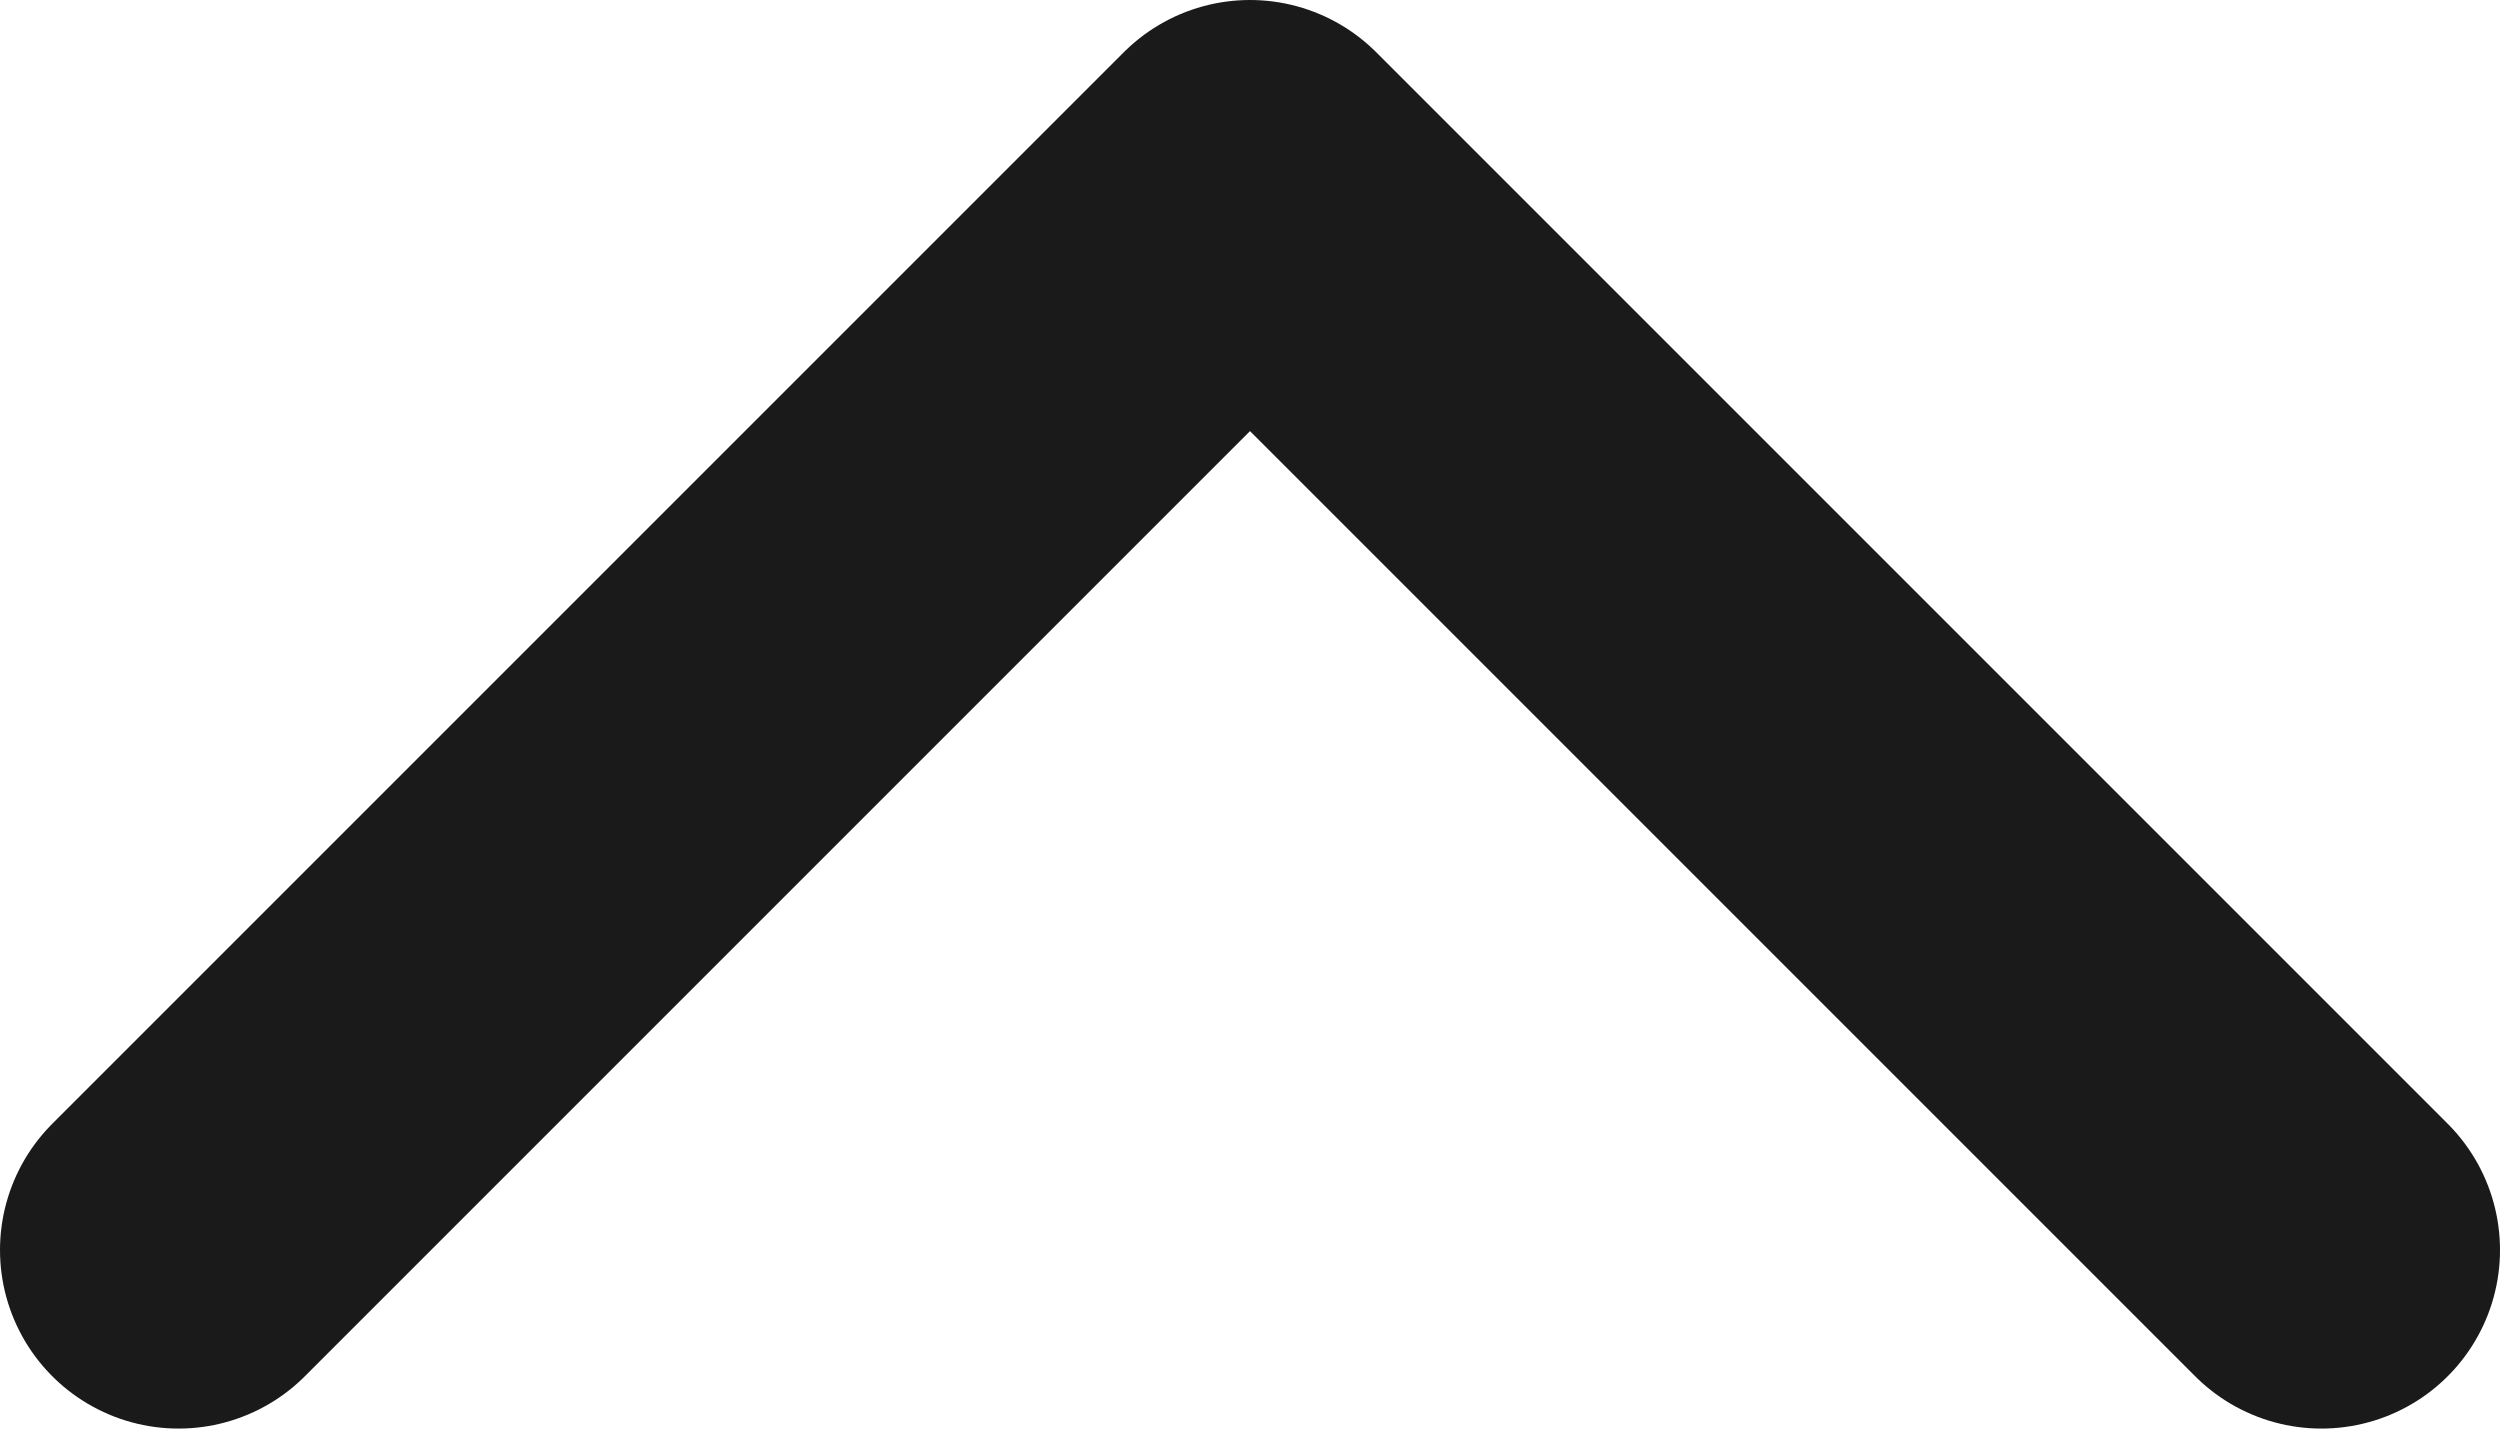
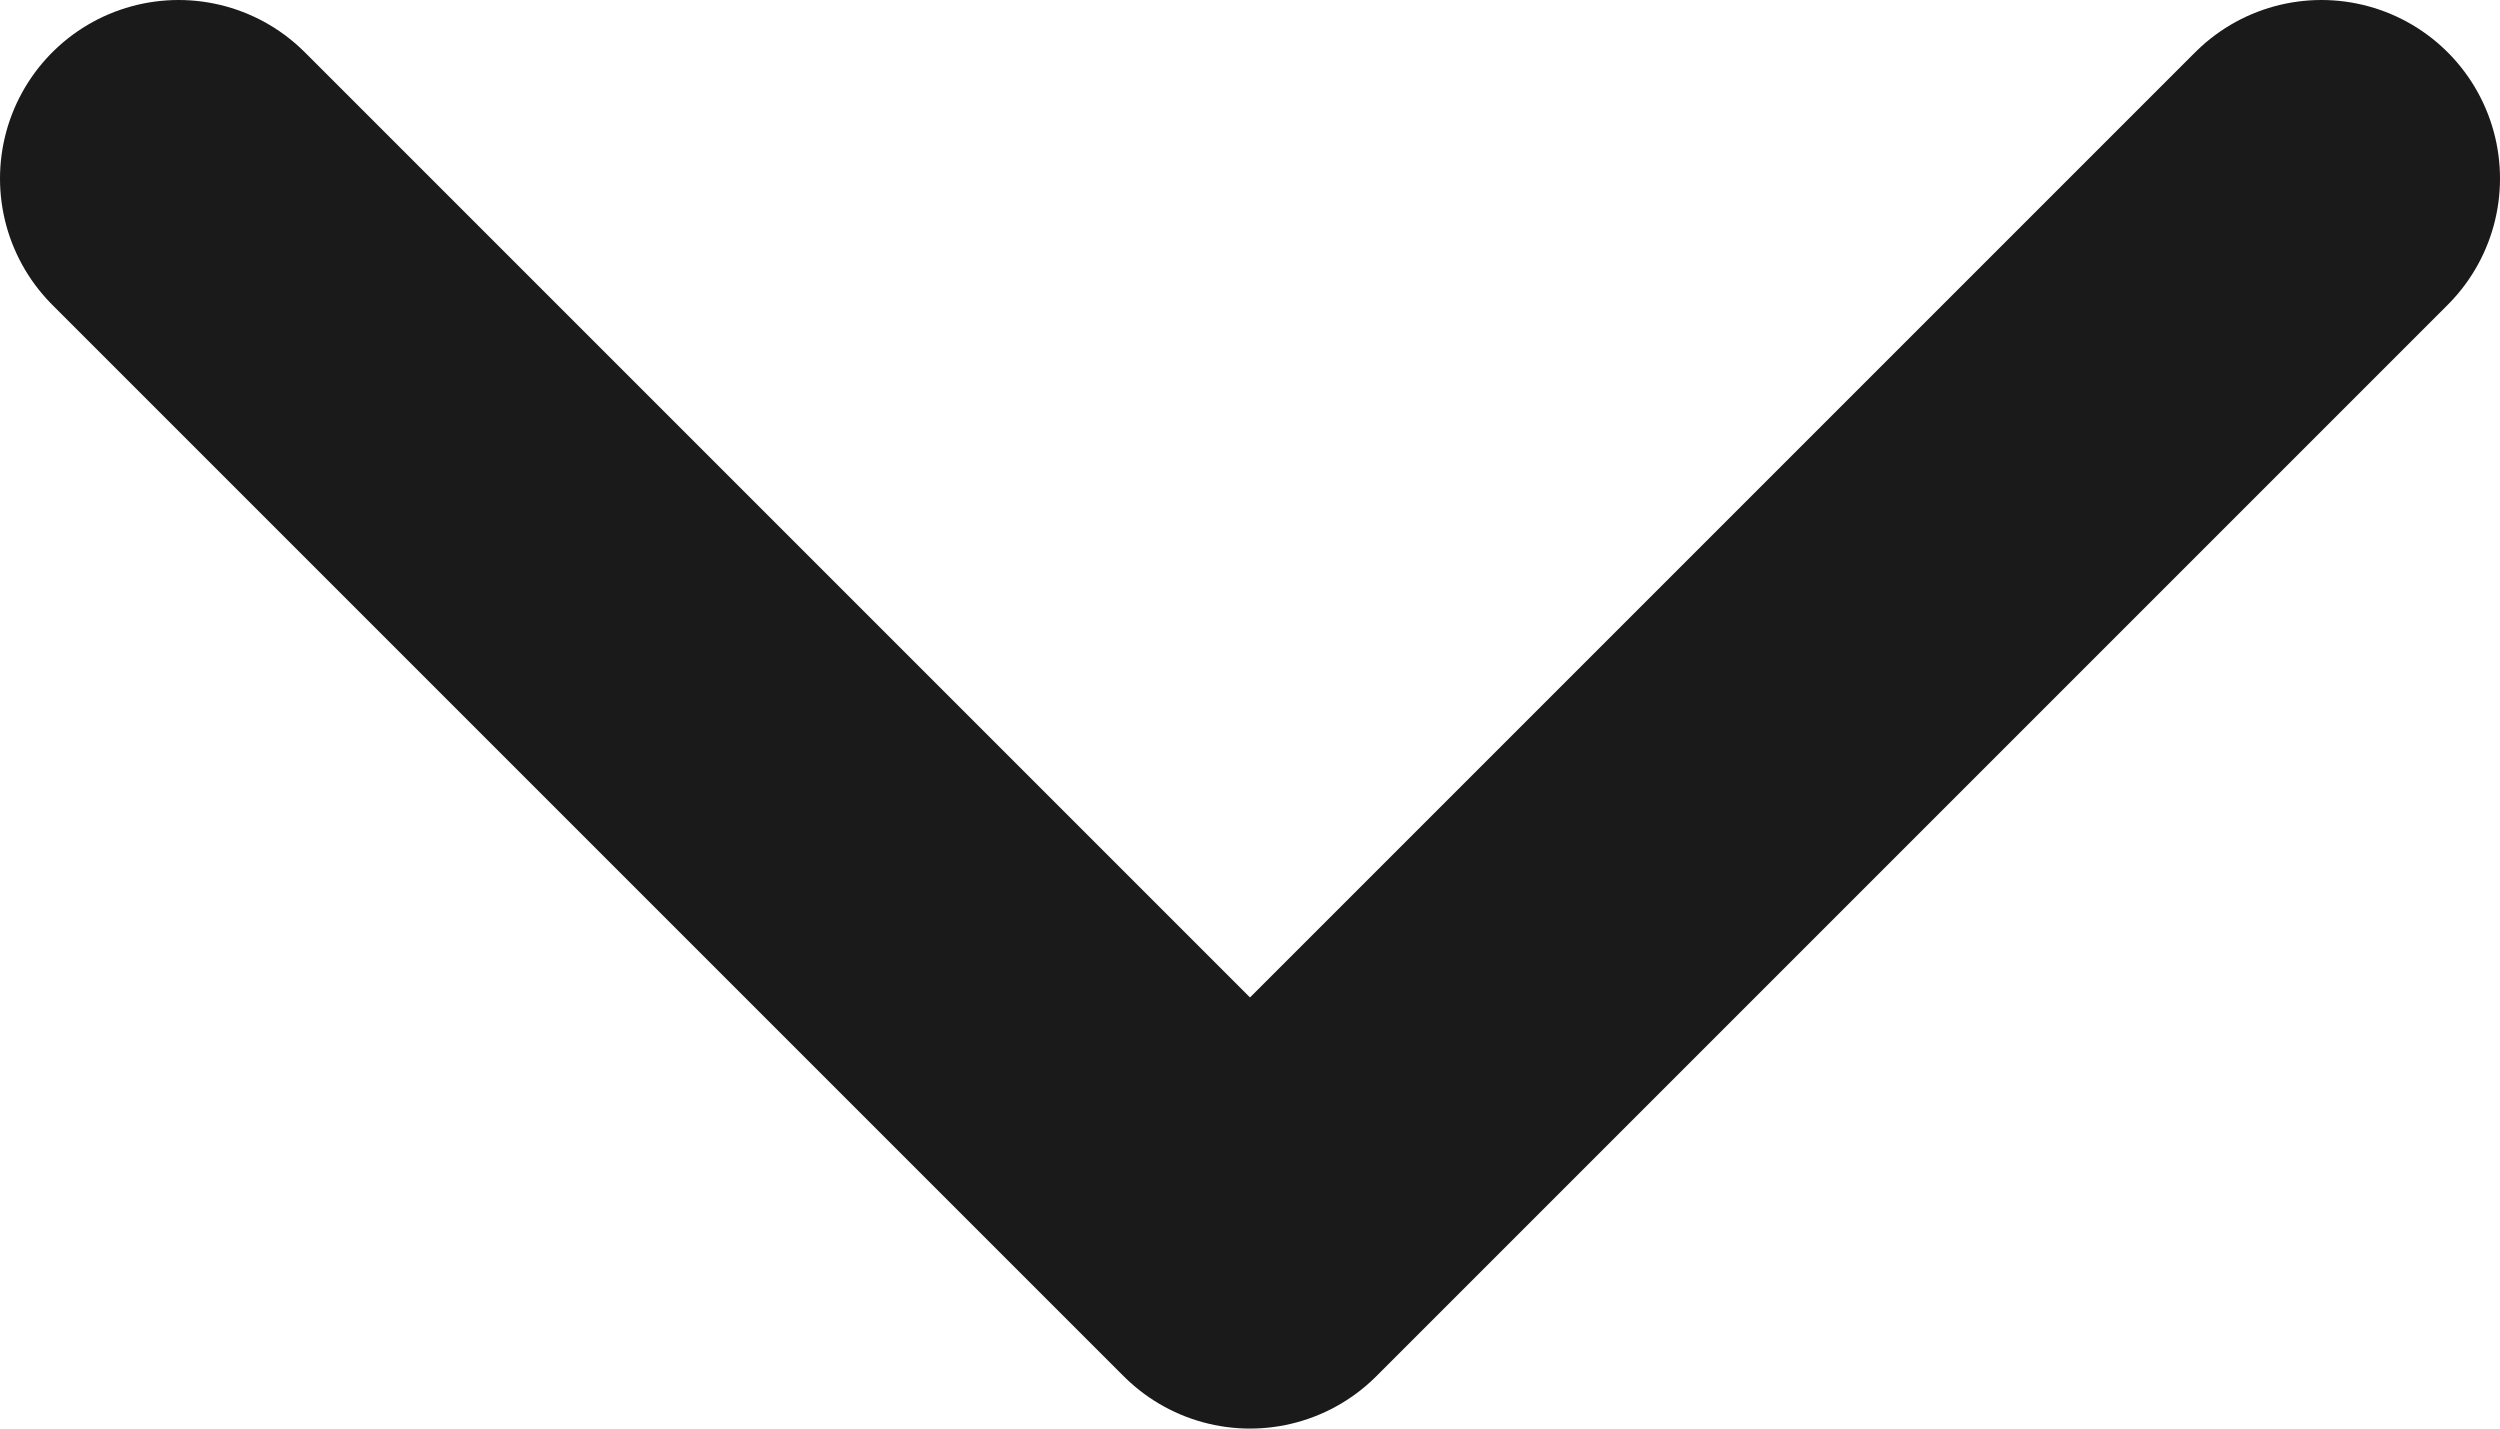
<svg xmlns="http://www.w3.org/2000/svg" width="14" height="8" viewBox="0 0 14 8" fill="none">
-   <path d="M13 7L7 1L1 7" stroke="#1A1A1A" stroke-width="2" stroke-linecap="round" stroke-linejoin="round" />
+   <path d="M1 1L7 7L13 1" stroke="#1A1A1A" stroke-width="2" stroke-linecap="round" stroke-linejoin="round" />
</svg>
